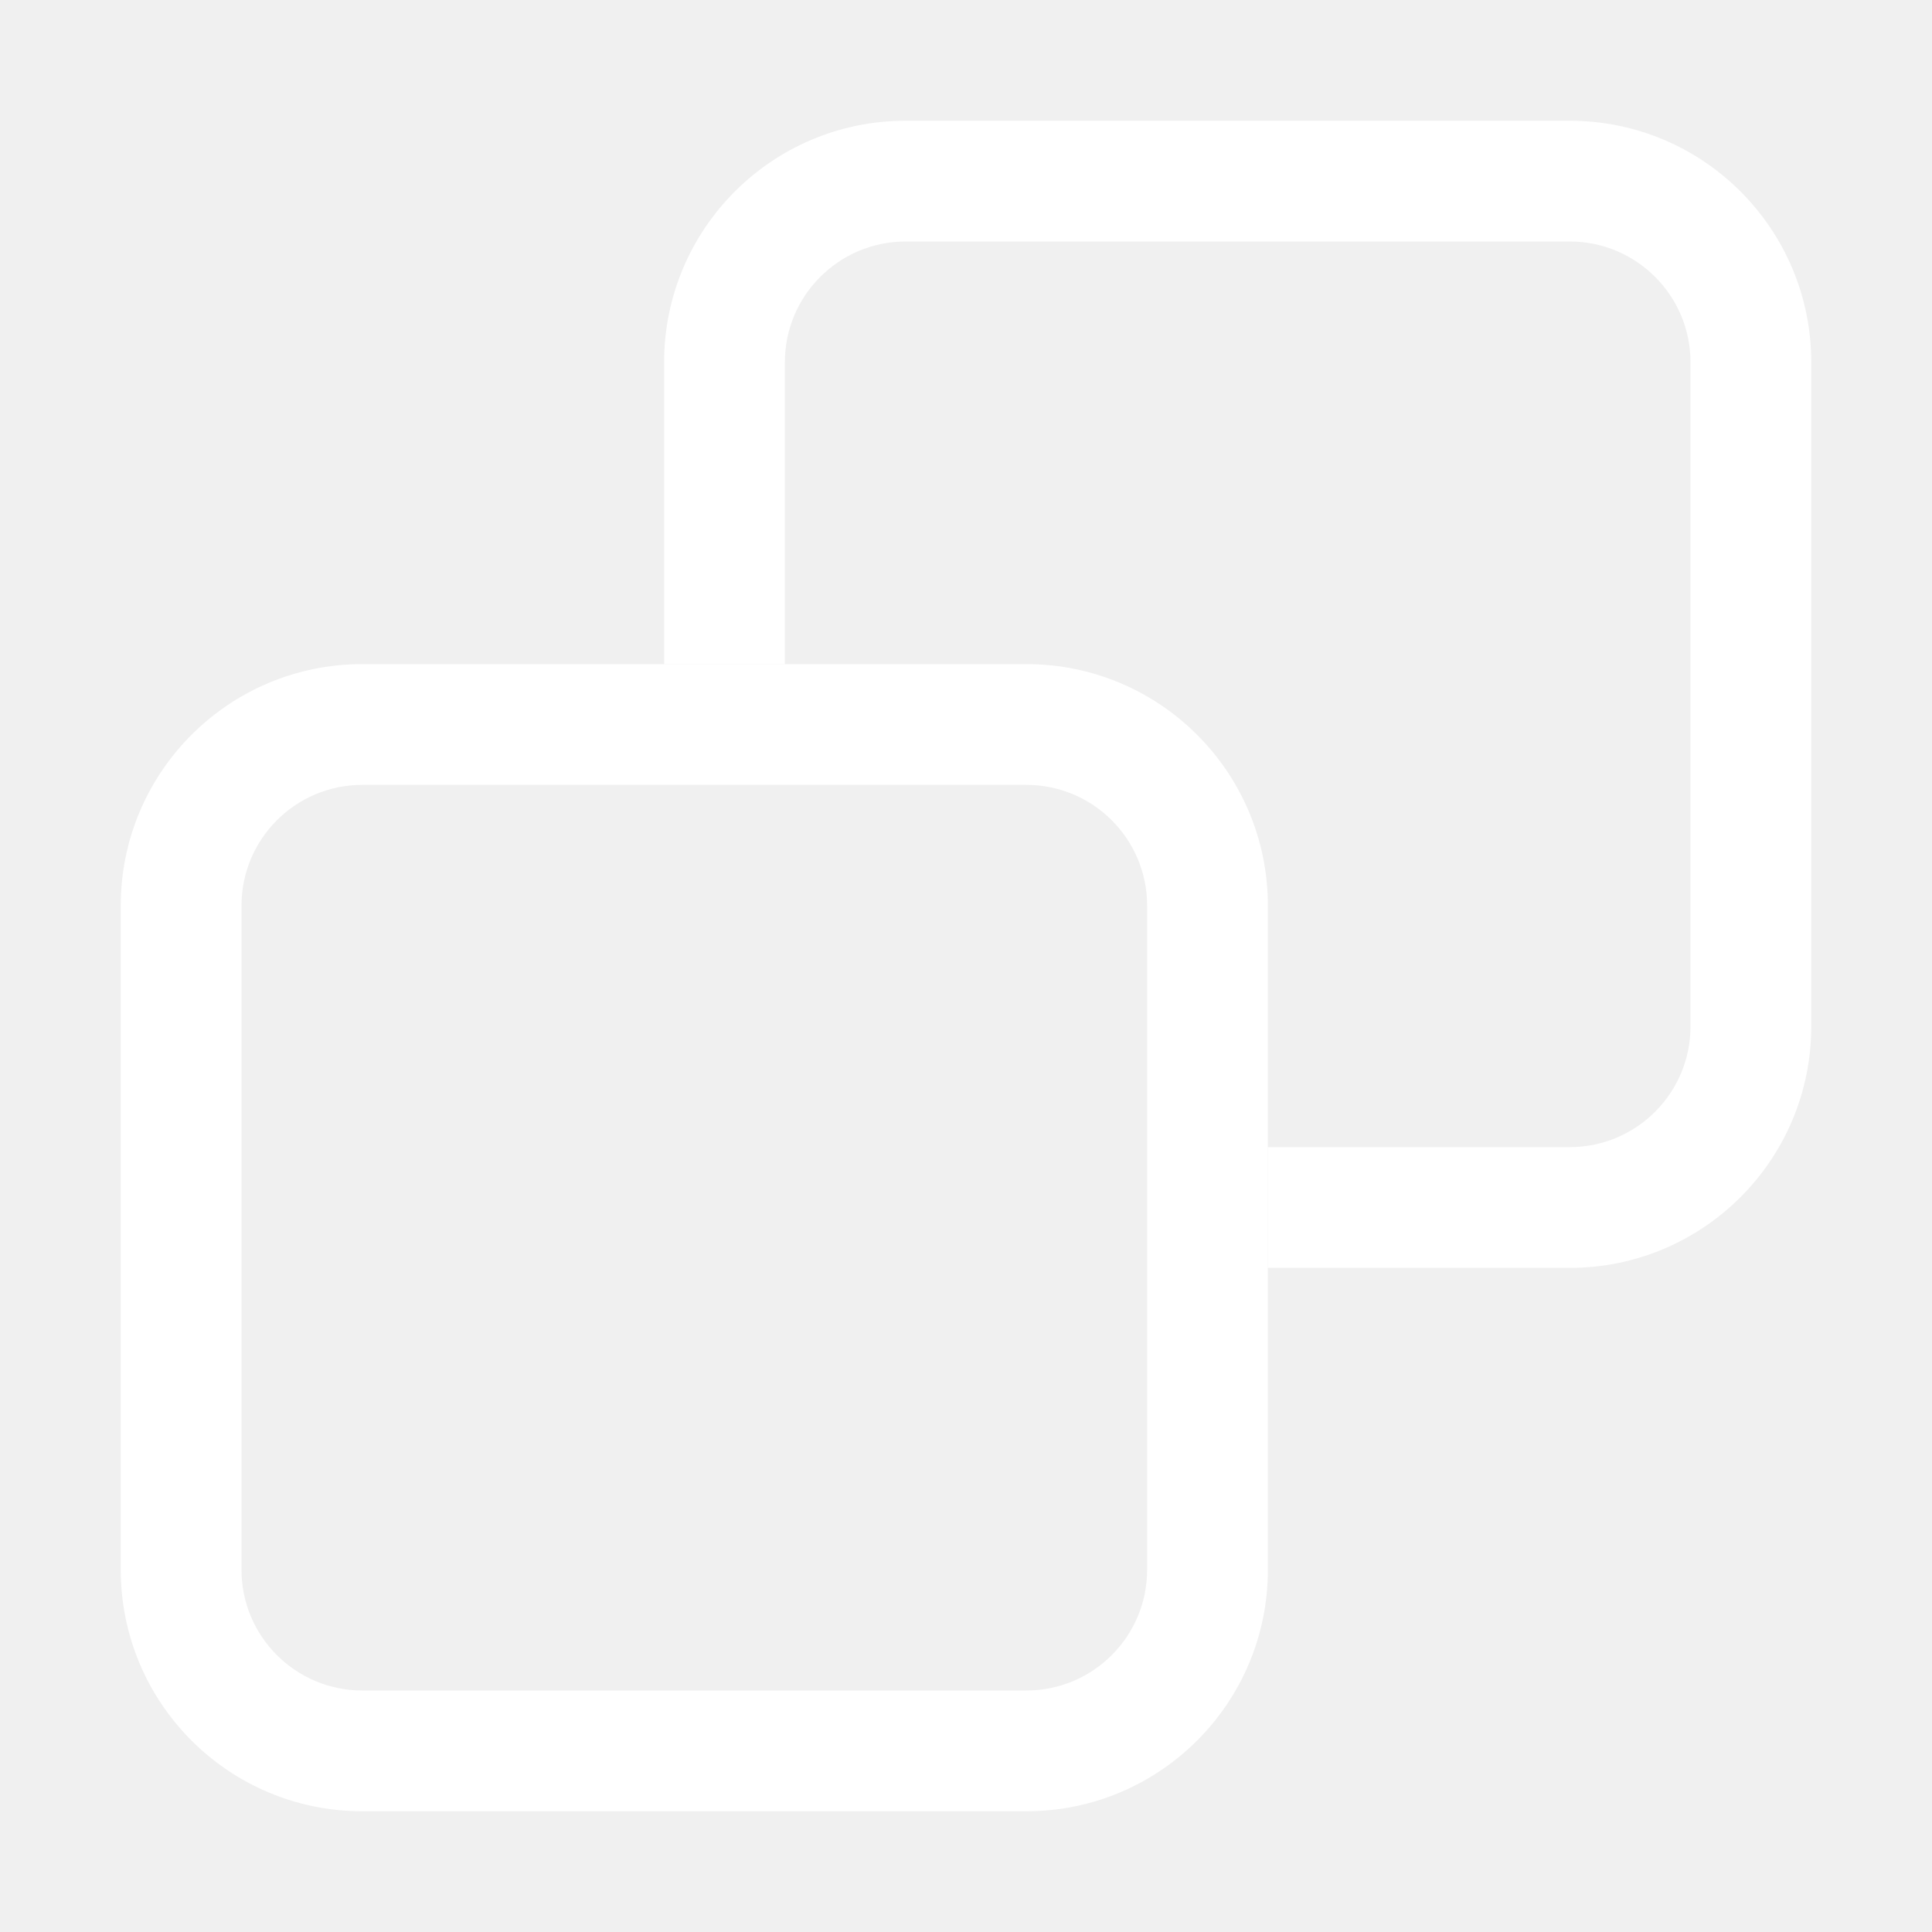
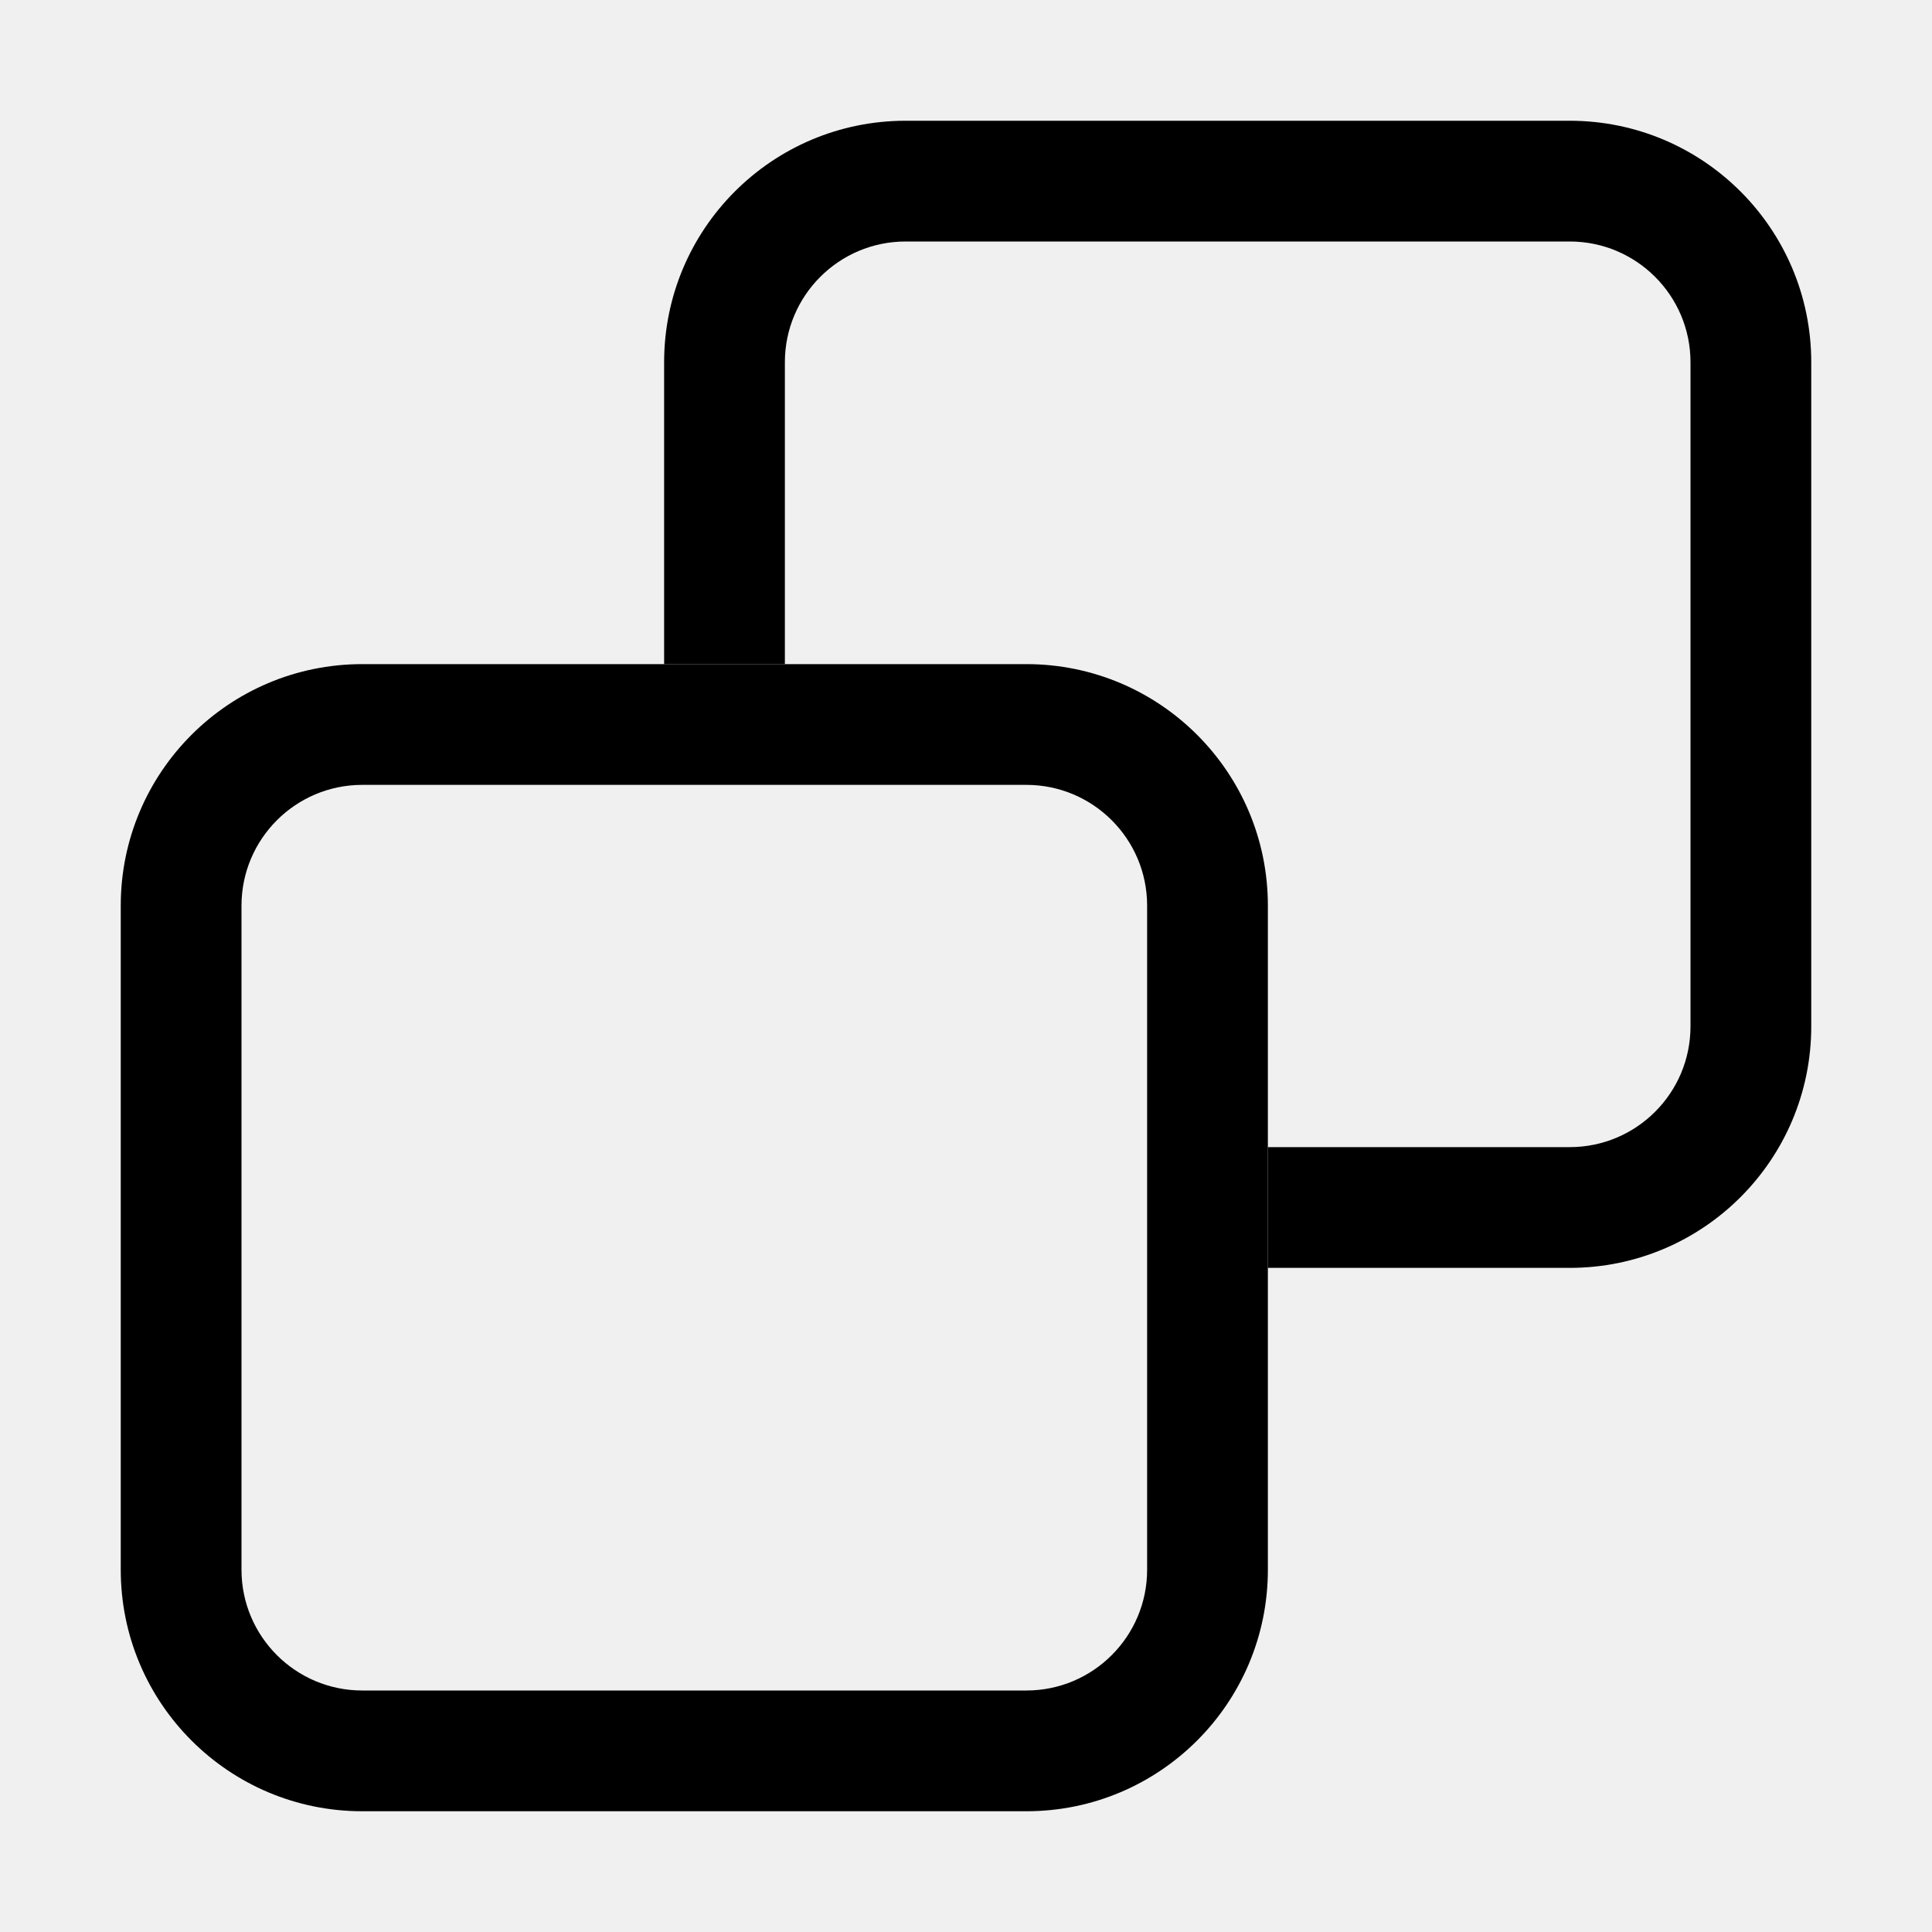
<svg xmlns="http://www.w3.org/2000/svg" width="24" height="24" viewBox="0 0 24 24">
-   <path d="M11.25 3H19.5C20.328 3 21 3.672 21 4.5V12.75C21 13.578 20.328 14.25 19.5 14.25H15.75V15.75H19.5C21.157 15.75 22.5 14.407 22.5 12.75V4.5C22.5 2.843 21.157 1.5 19.5 1.5H11.25C9.593 1.5 8.25 2.843 8.25 4.5V8.25H9.75V4.5C9.75 3.672 10.422 3 11.25 3Z" fill="white" />
-   <path fill-rule="evenodd" clip-rule="evenodd" d="M12.75 9.75H4.5C3.672 9.75 3 10.422 3 11.25V19.5C3 20.328 3.672 21 4.5 21H12.75C13.578 21 14.25 20.328 14.25 19.5V11.25C14.25 10.422 13.578 9.75 12.75 9.75ZM4.5 8.25C2.843 8.25 1.5 9.593 1.5 11.25V19.5C1.5 21.157 2.843 22.5 4.5 22.5H12.75C14.407 22.5 15.75 21.157 15.75 19.5V11.25C15.75 9.593 14.407 8.25 12.75 8.25H4.5Z" fill="white" />
+   <path d="M11.25 3H19.5C20.328 3 21 3.672 21 4.5V12.75C21 13.578 20.328 14.25 19.5 14.25H15.75V15.75H19.5C21.157 15.75 22.5 14.407 22.5 12.75V4.5C22.5 2.843 21.157 1.5 19.5 1.5H11.25C9.593 1.5 8.25 2.843 8.25 4.5V8.25H9.75V4.5C9.75 3.672 10.422 3 11.25 3Z" />
+   <path fill-rule="evenodd" clip-rule="evenodd" d="M12.75 9.75H4.5C3.672 9.75 3 10.422 3 11.25V19.5C3 20.328 3.672 21 4.5 21H12.75C13.578 21 14.25 20.328 14.25 19.5V11.25C14.25 10.422 13.578 9.75 12.75 9.75ZM4.5 8.25C2.843 8.25 1.5 9.593 1.5 11.25V19.5C1.5 21.157 2.843 22.5 4.5 22.5H12.75C14.407 22.5 15.75 21.157 15.75 19.5V11.25C15.75 9.593 14.407 8.25 12.75 8.25H4.5Z" />
</svg>
